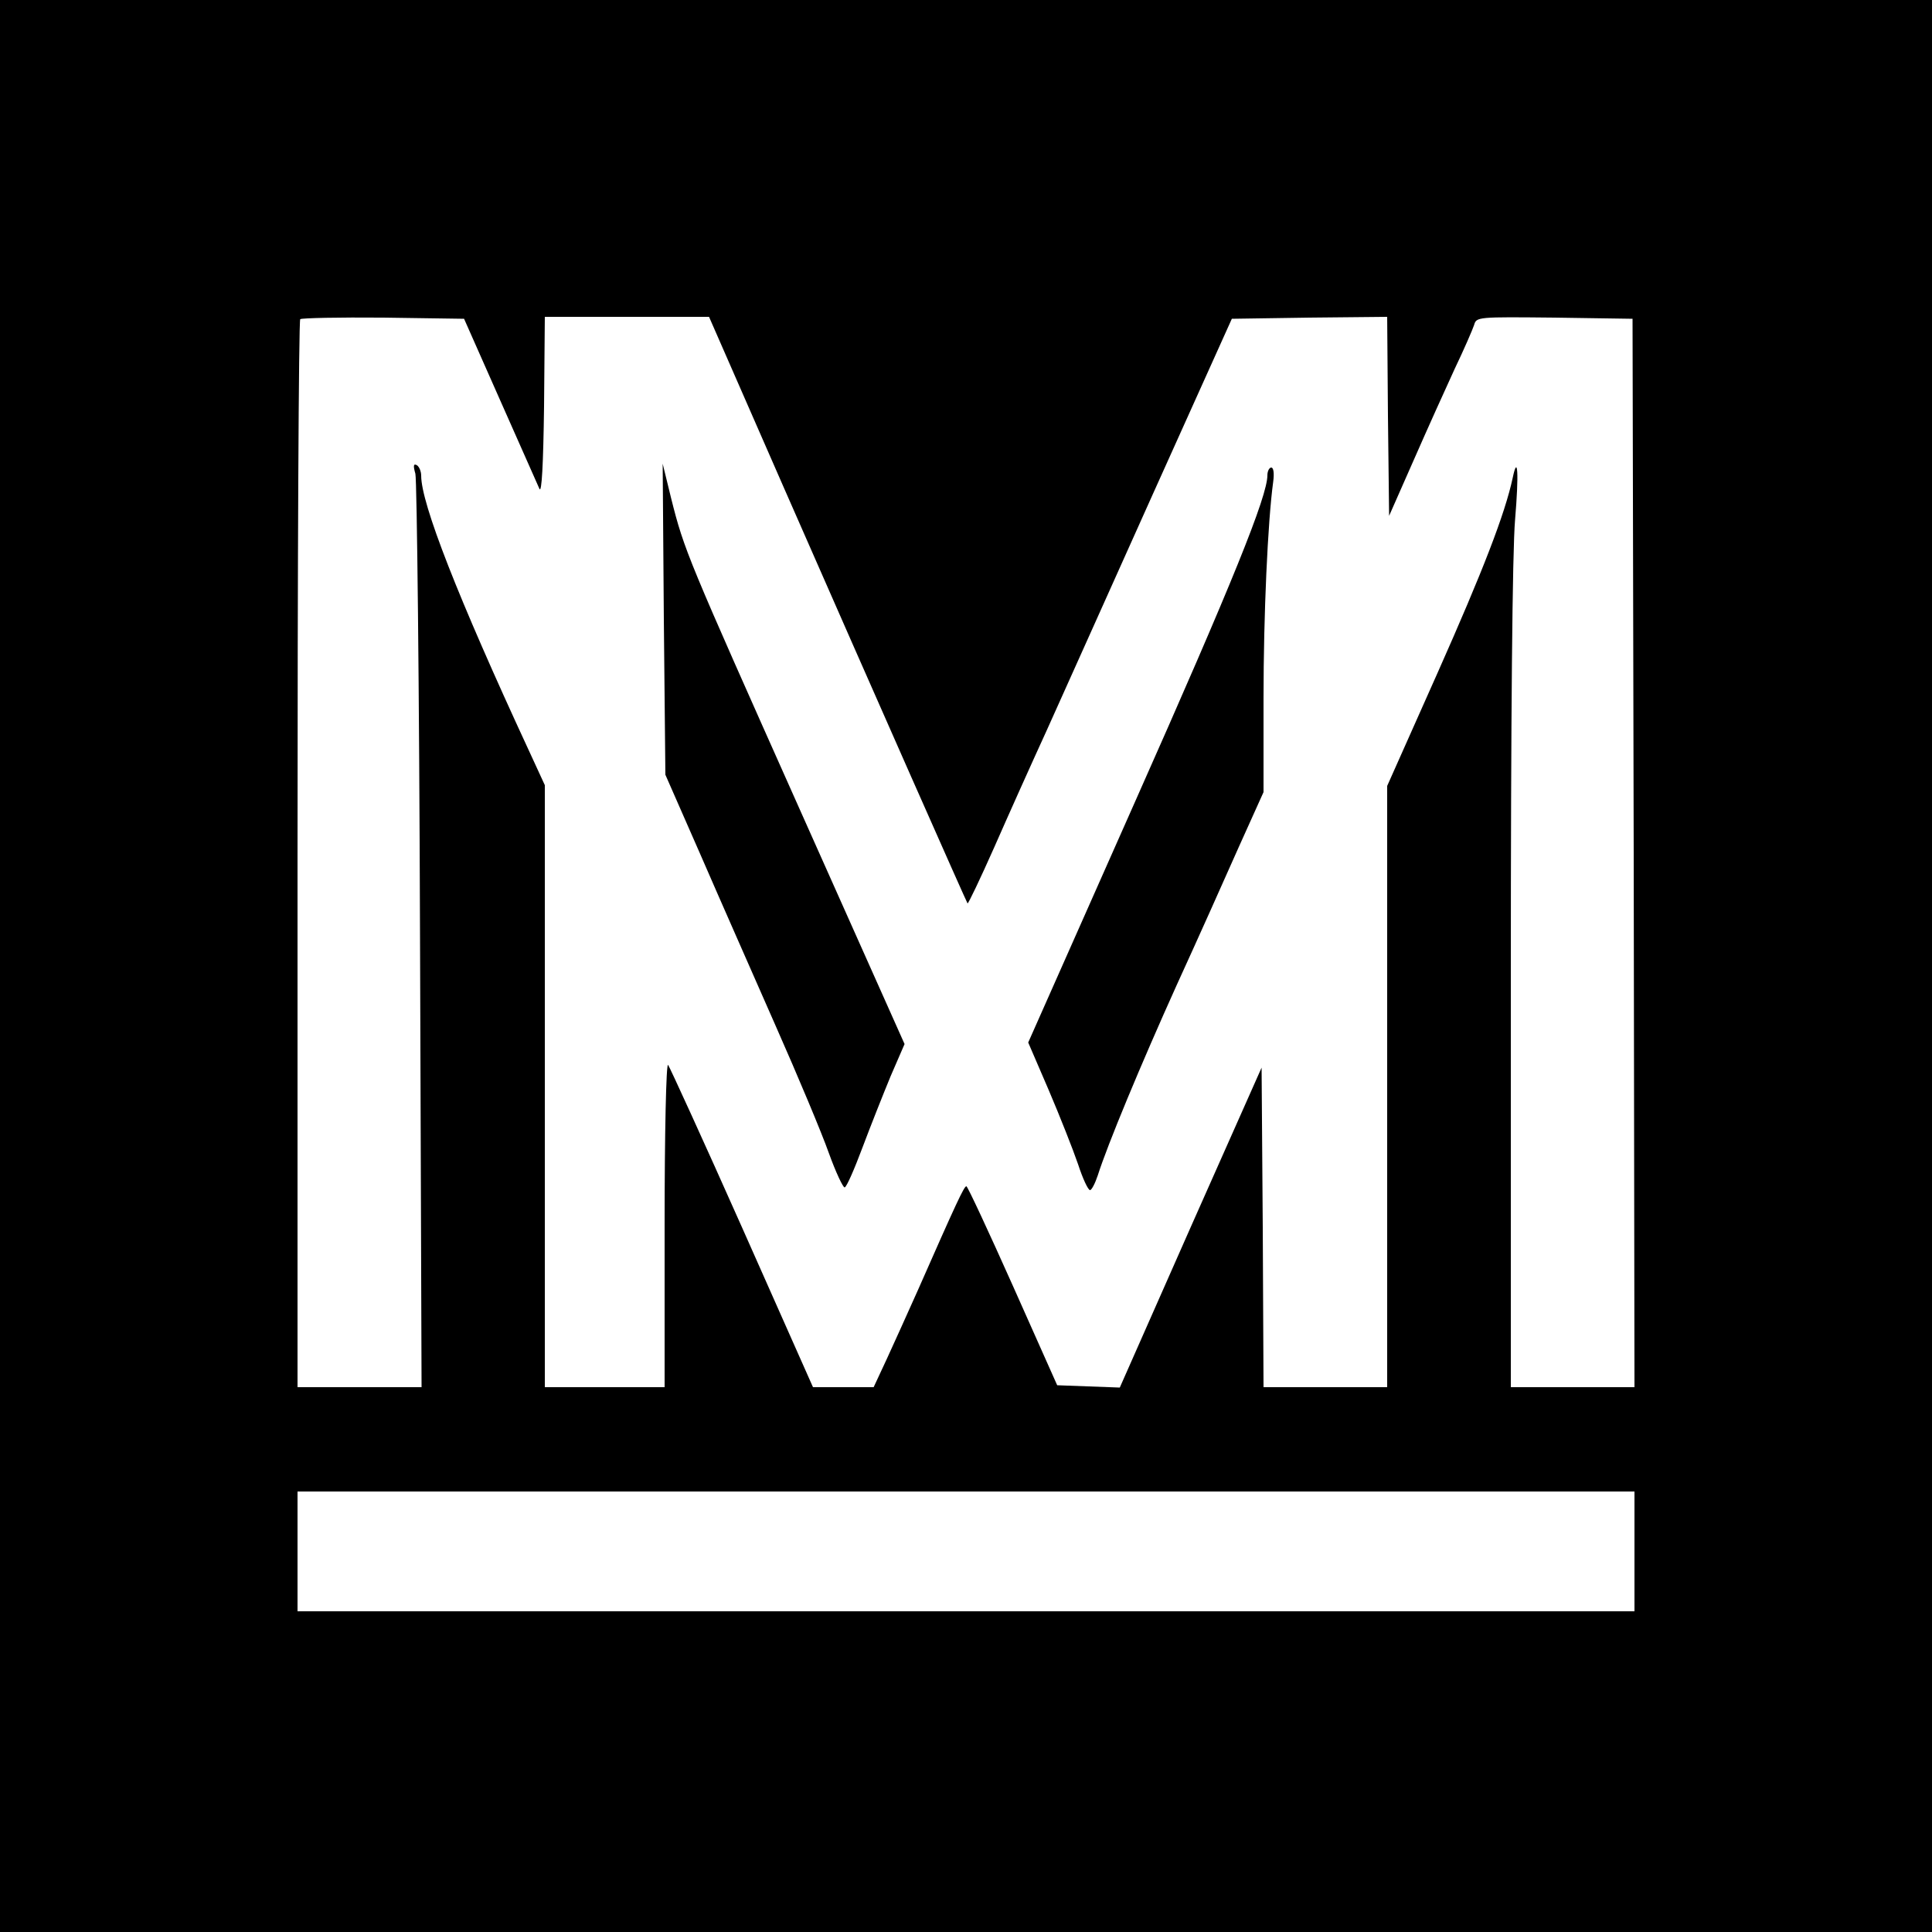
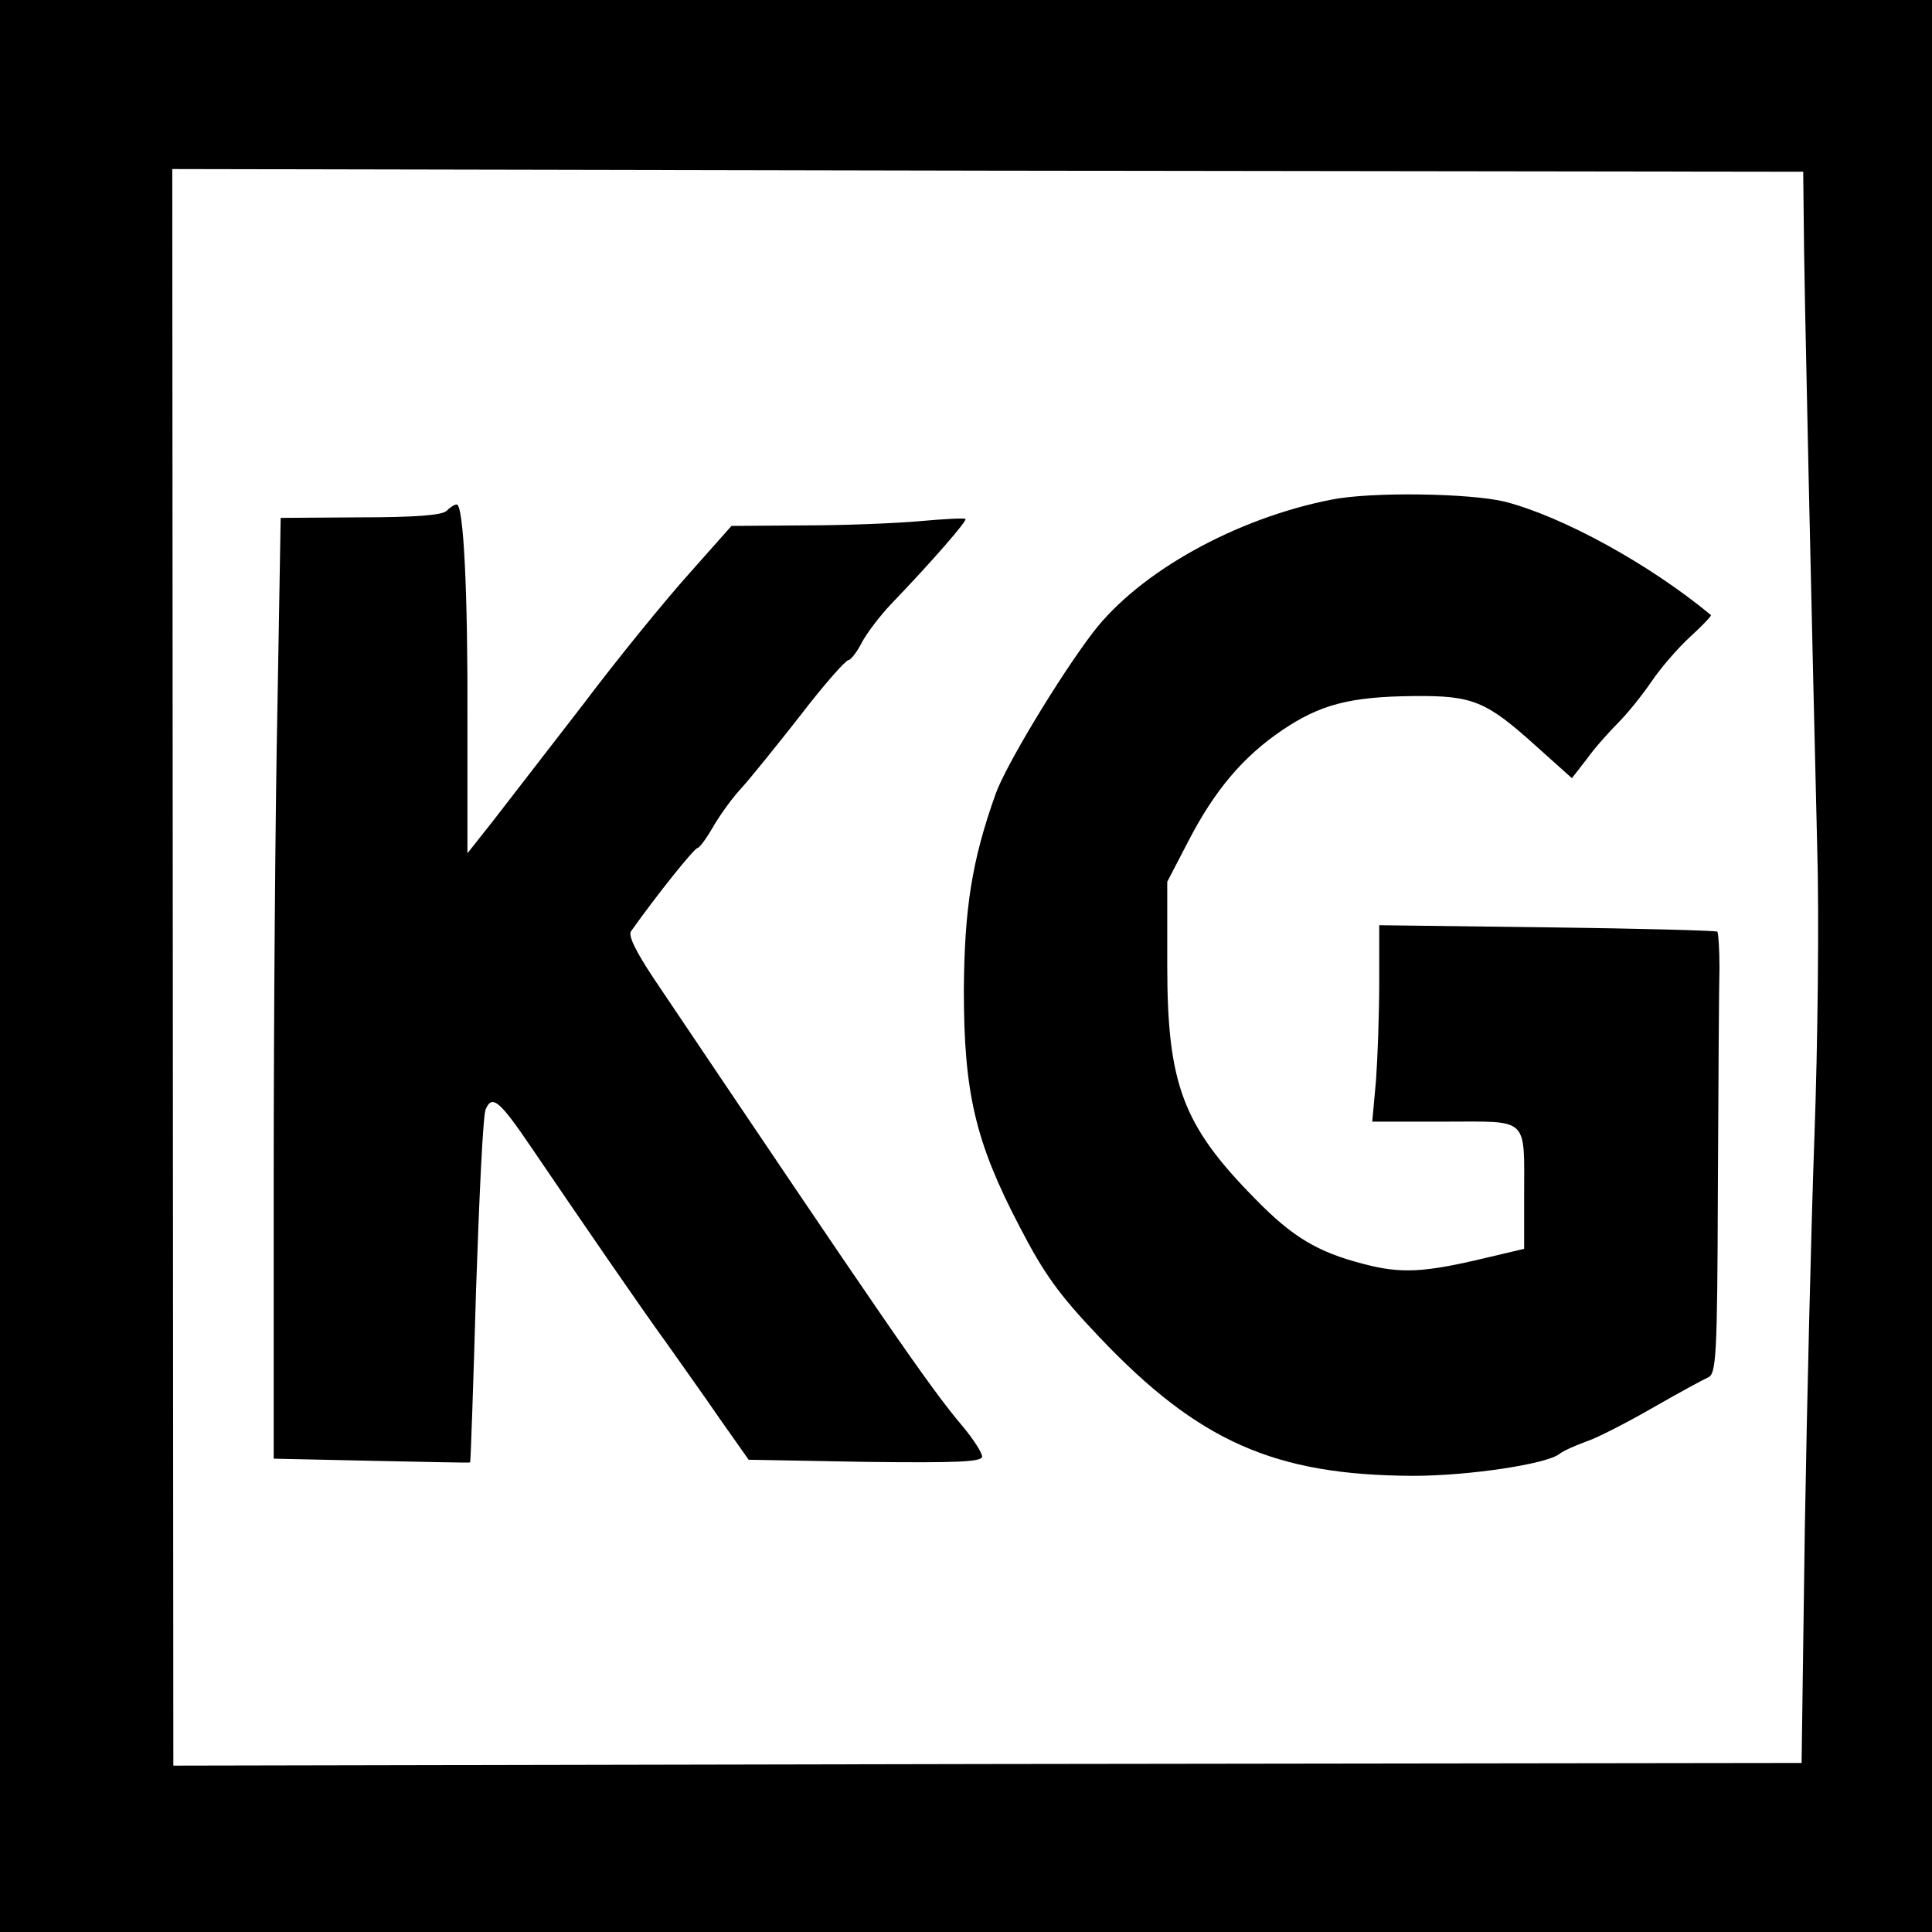
- <svg xmlns="http://www.w3.org/2000/svg" version="1.0" width="500pt" height="500pt" viewBox="0 0 500 500" preserveAspectRatio="xMidYMid meet">
-   <g transform="translate(0,500) scale(0.1,-0.1)" fill="#000000" stroke="none">
-     <path d="M0 2500 l0 -2500 2500 0 2500 0 0 2500 0 2500 -2500 0 -2500 0 0 -2500z m1294 1465 c51 -115 97 -219 102 -230 6 -13 10 63 12 213 l2 232 213 0 212 0 194 -443 c248 -565 472 -1071 475 -1075 2 -1 33 64 69 145 36 82 97 218 136 303 38 85 162 360 274 610 l205 455 201 3 201 2 2 -257 3 -258 64 145 c35 80 83 186 106 236 24 50 46 101 50 113 6 21 9 21 208 19 l202 -3 3 -1382 2 -1383 -160 0 -160 0 0 1059 c0 675 4 1106 11 1186 10 120 7 171 -6 109 -20 -94 -78 -243 -194 -504 l-131 -294 0 -778 0 -778 -160 0 -160 0 -2 414 -3 413 -184 -414 -183 -414 -81 3 -81 3 -115 258 c-63 141 -117 257 -120 257 -6 0 -26 -43 -126 -270 -26 -58 -62 -138 -80 -177 l-34 -73 -78 0 -79 0 -183 412 c-101 227 -188 417 -192 422 -5 6 -9 -178 -9 -412 l0 -422 -155 0 -155 0 0 779 0 779 -41 89 c-185 399 -279 640 -279 712 0 11 -5 23 -11 27 -9 5 -10 -1 -4 -22 4 -16 10 -554 12 -1196 l4 -1168 -160 0 -161 0 0 1378 c0 758 3 1382 7 1386 4 3 101 5 215 4 l209 -3 93 -210z m2936 -2980 l0 -155 -1730 0 -1730 0 0 155 0 155 1730 0 1730 0 0 -155z" />
-     <path d="M1718 3397 l4 -402 90 -205 c49 -113 137 -312 195 -444 58 -131 120 -279 138 -330 18 -50 37 -90 41 -89 5 1 25 47 46 103 21 56 54 139 73 185 l36 83 -272 609 c-291 652 -298 668 -332 803 l-22 90 3 -403z" />
-     <path d="M3280 3770 c0 -54 -90 -277 -343 -846 l-276 -622 53 -123 c29 -68 63 -154 76 -192 12 -37 26 -67 31 -67 4 0 13 17 20 38 25 79 111 286 204 492 54 118 126 279 161 358 l64 142 0 243 c0 217 11 458 25 560 3 22 1 37 -5 37 -5 0 -10 -9 -10 -20z" />
+ <svg xmlns="http://www.w3.org/2000/svg" version="1.0" width="360pt" height="360pt" viewBox="0 0 360 360" preserveAspectRatio="xMidYMid meet">
+   <g transform="translate(0,360) scale(0.1,-0.1)" fill="#000000" stroke="none">
+     <path d="M0 1800 l0 -1800 1800 0 1800 0 0 1800 0 1800 -1800 0 -1800 0 0 -1800z m3361 1392 c0 -97 16 -796 25 -1167 4 -132 1 -375 -5 -540 -6 -165 -14 -496 -18 -735 l-6 -435 -1517 -2 -1517 -3 -1 1488 -1 1487 1519 -3 1520 -2 1 -88z" />
+     <path d="M2481 2669 c-179 -35 -358 -135 -444 -247 -62 -81 -164 -250 -182 -302 -44 -123 -58 -213 -59 -365 0 -190 21 -282 103 -439 46 -89 73 -127 149 -207 185 -195 327 -258 585 -259 104 0 250 22 273 41 6 5 28 15 50 23 21 7 77 36 124 63 47 27 93 52 102 56 16 6 18 35 19 354 1 191 2 376 3 410 0 34 -2 64 -4 67 -3 2 -146 6 -317 8 l-313 4 0 -107 c0 -58 -3 -140 -6 -182 l-7 -77 135 0 c159 0 148 11 148 -141 l0 -96 -72 -17 c-113 -27 -157 -30 -228 -11 -85 22 -132 50 -202 122 -134 136 -163 213 -163 434 l0 156 39 75 c49 95 102 158 176 208 70 47 125 62 245 63 109 1 134 -9 227 -93 l67 -60 28 36 c15 21 42 51 59 68 17 17 45 52 62 77 17 25 49 62 72 83 23 21 40 39 38 40 -116 96 -276 183 -383 211 -65 16 -249 19 -324 4z" />
+     <path d="M832 2648 c-8 -8 -59 -12 -160 -12 l-149 -1 -6 -350 c-4 -192 -7 -587 -7 -877 l0 -526 183 -4 c100 -2 183 -4 183 -3 1 0 6 144 11 320 6 176 13 328 18 338 12 28 26 16 85 -71 89 -131 207 -303 253 -366 23 -33 67 -94 97 -138 l55 -78 218 -4 c172 -2 217 0 217 10 0 7 -16 32 -36 56 -63 74 -152 205 -574 832 -36 54 -50 83 -44 91 49 69 118 155 124 155 3 0 16 17 28 38 12 21 36 55 54 74 18 20 68 82 111 137 43 56 83 101 88 101 4 0 16 15 25 33 9 17 34 50 55 72 74 77 142 155 138 158 -2 2 -40 0 -84 -4 -44 -4 -141 -8 -216 -8 l-136 -1 -79 -89 c-44 -49 -133 -158 -197 -243 -65 -84 -140 -181 -167 -216 l-49 -62 0 242 c1 241 -7 408 -20 408 -4 0 -12 -5 -19 -12z" />
  </g>
</svg>
